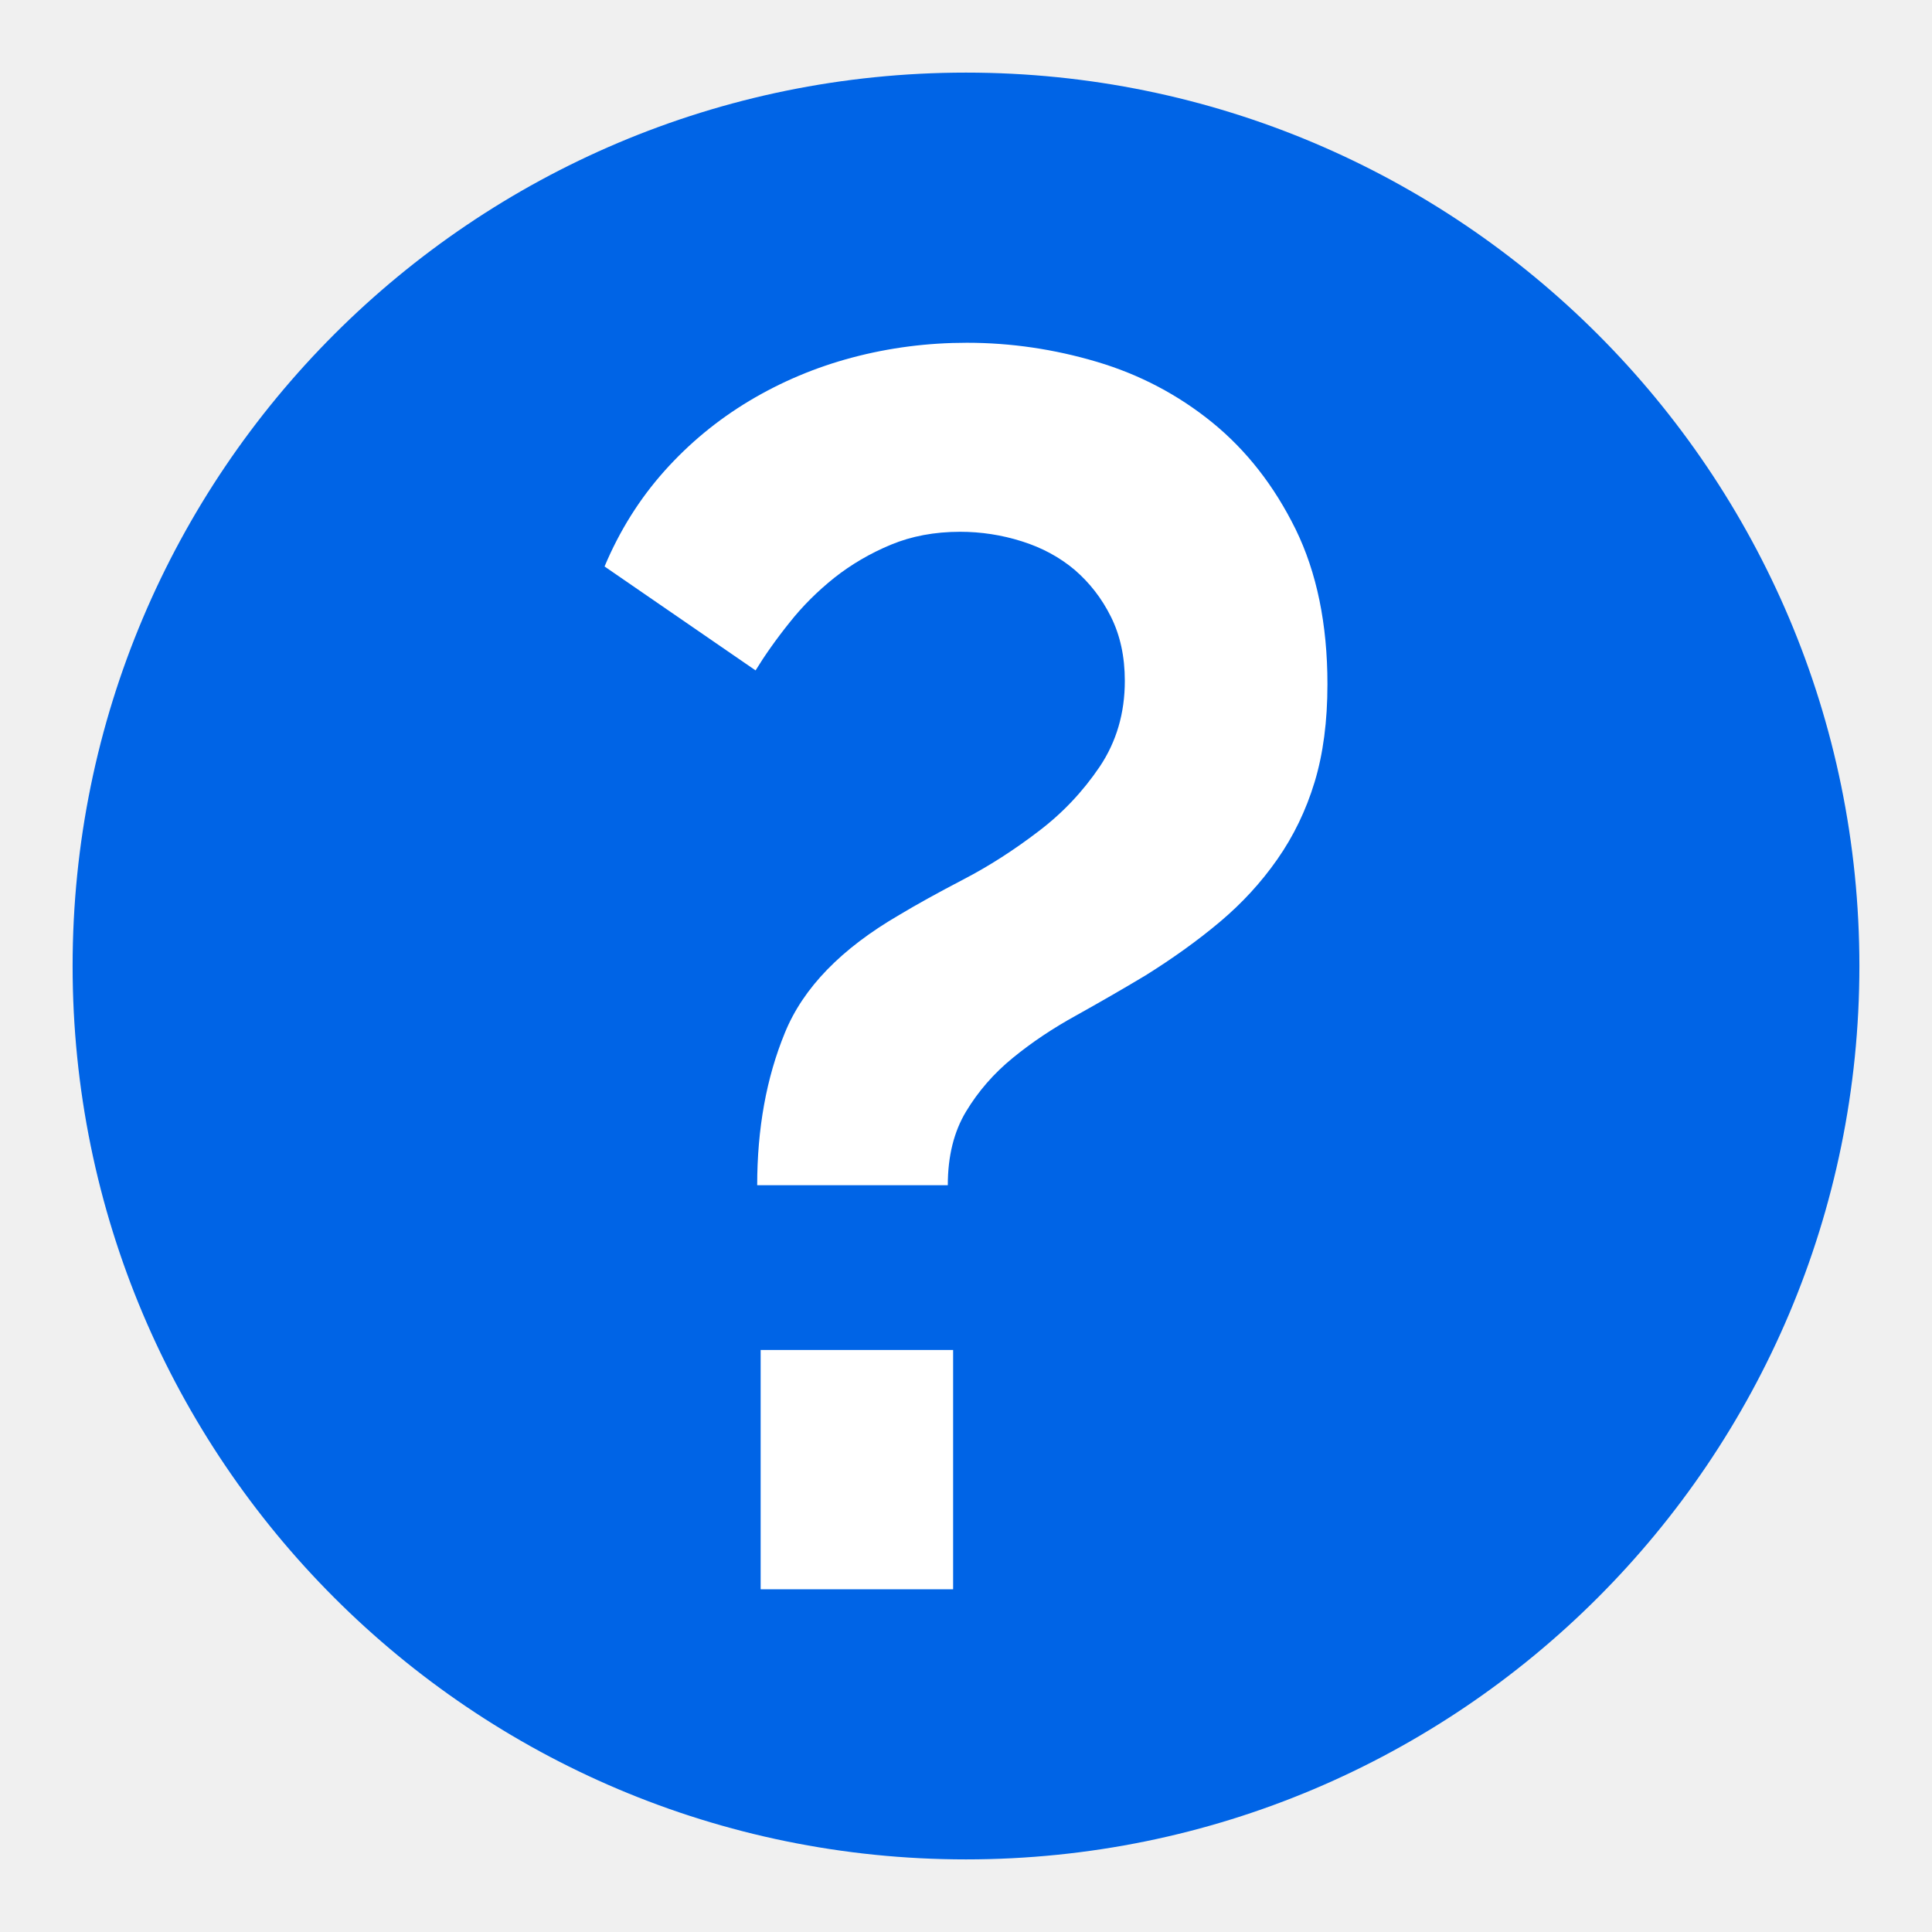
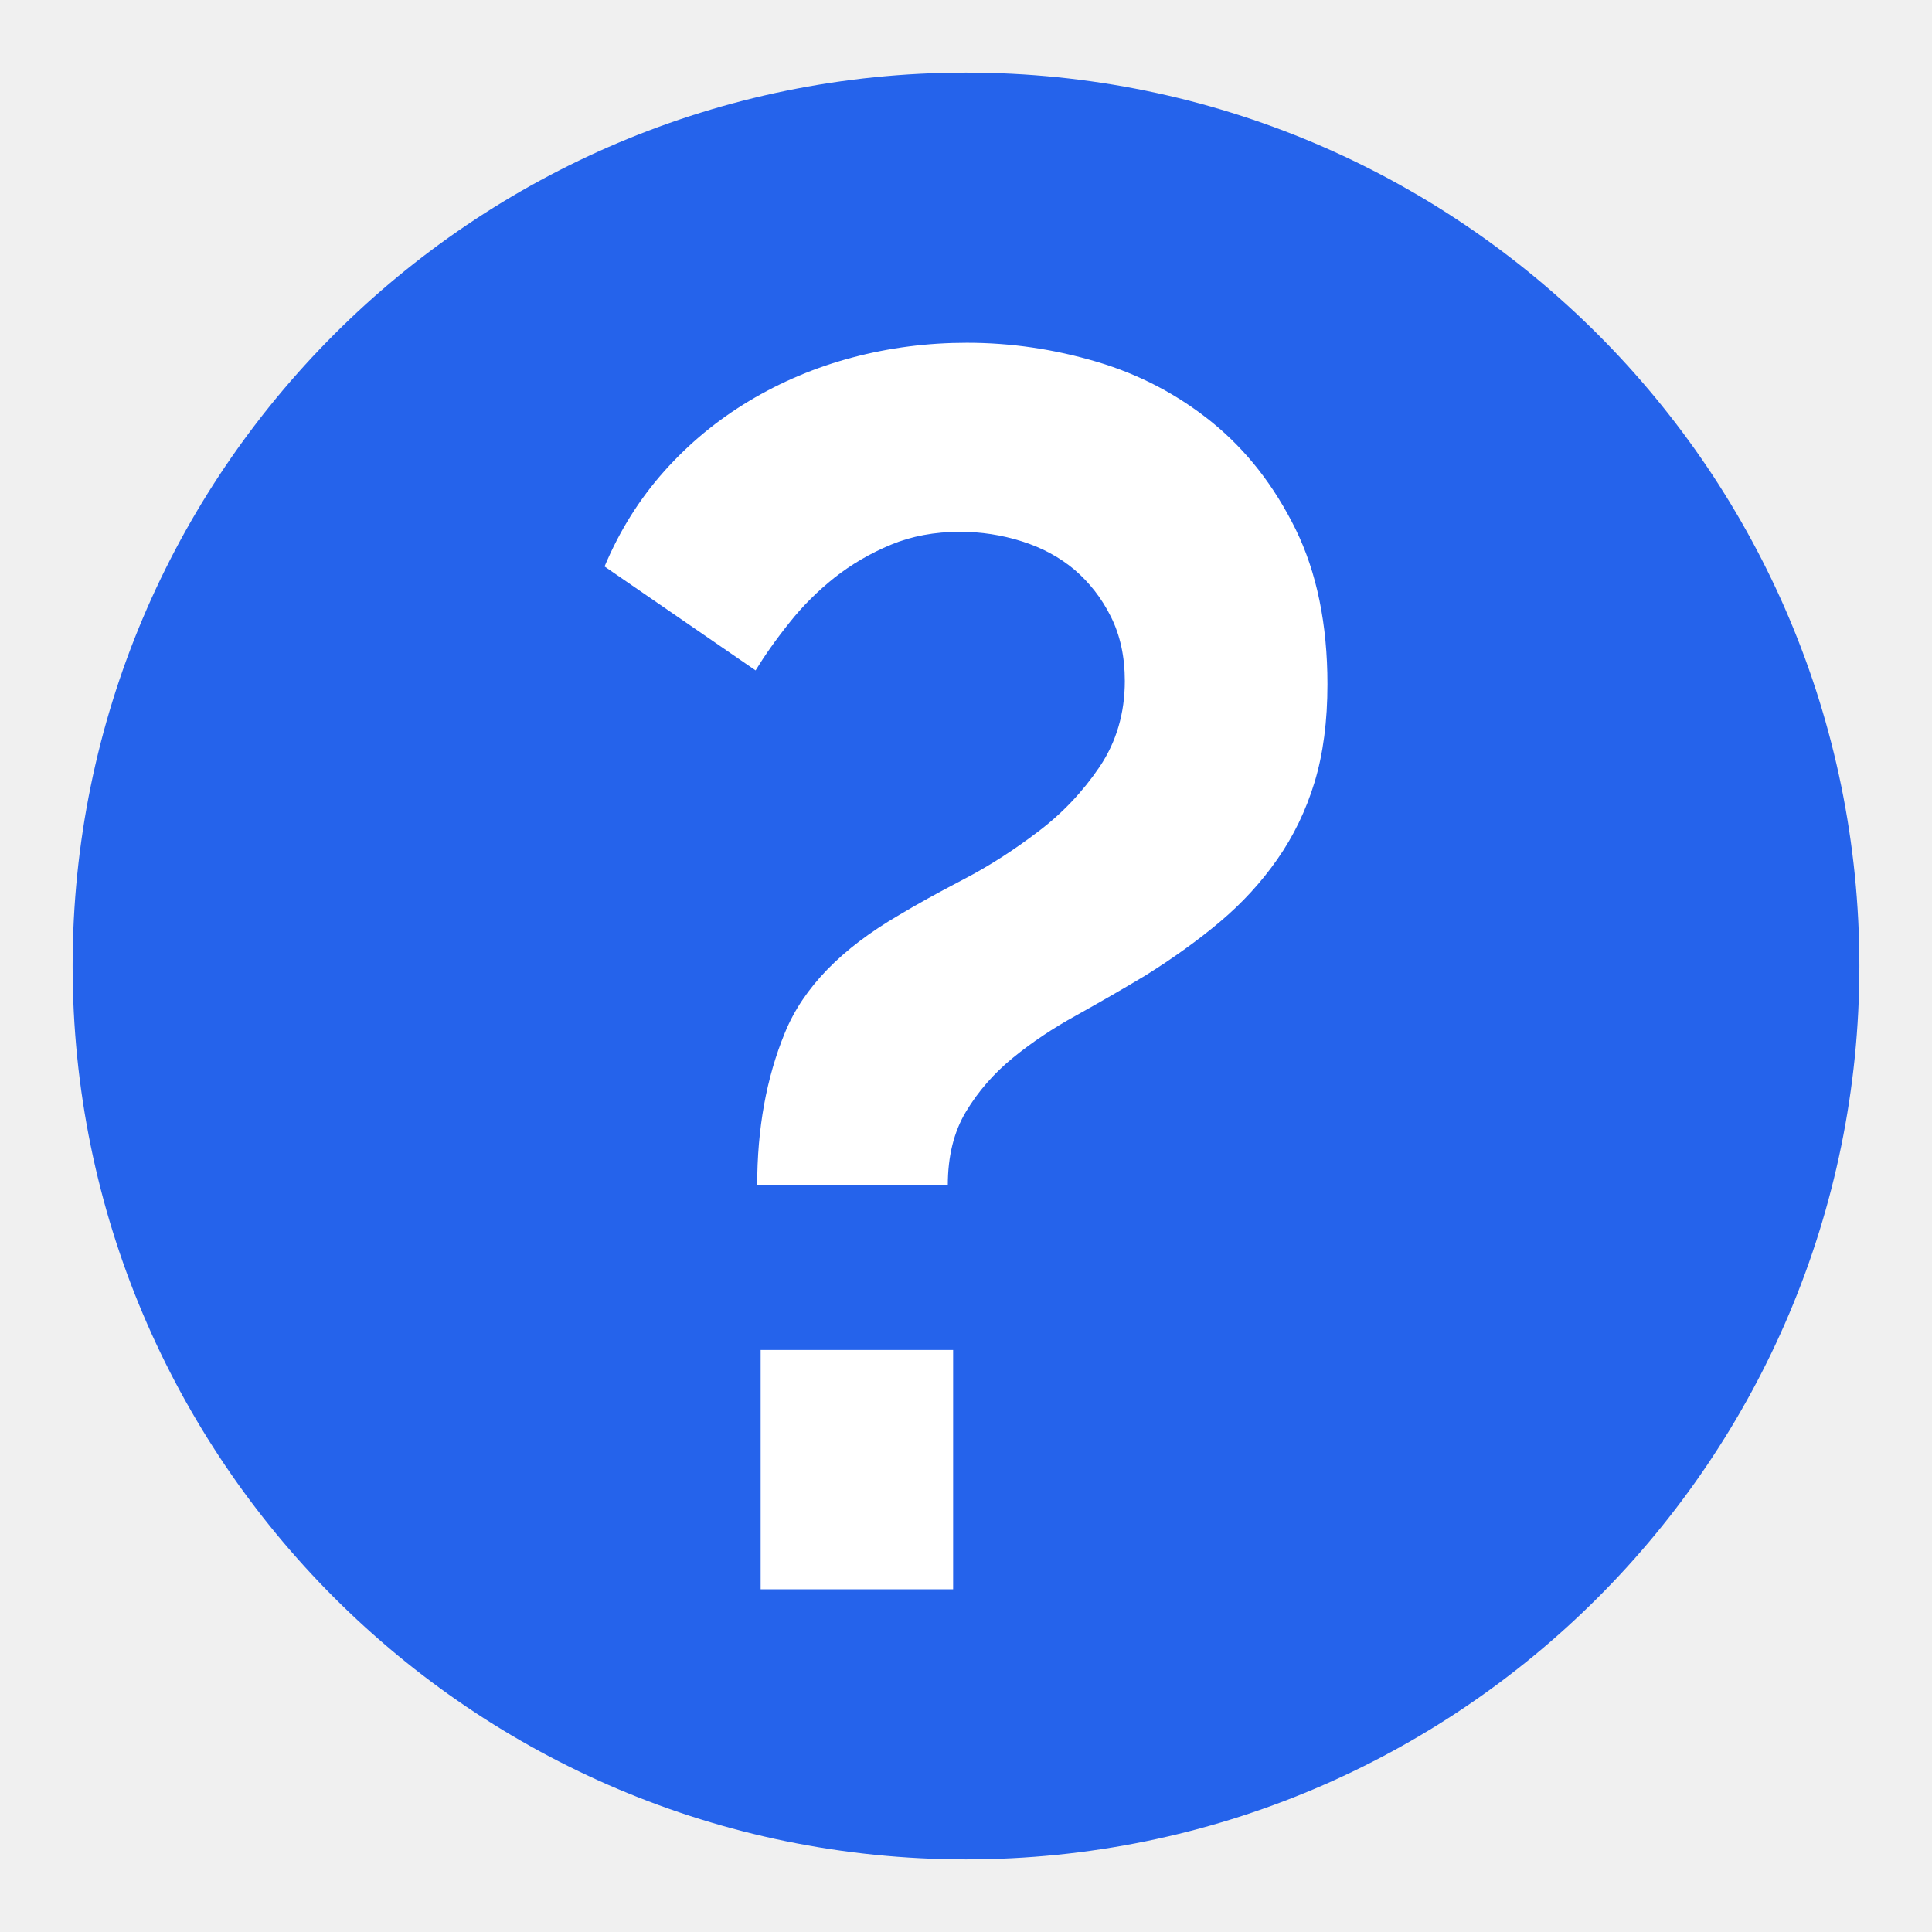
<svg xmlns="http://www.w3.org/2000/svg" version="1.1" id="Vrstva_1" x="0px" y="0px" width="24px" height="24px" viewBox="0 0 24 24" enable-background="new 0 0 24 24" xml:space="preserve">
-   <circle fill="#0064E6" cx="12" cy="12" r="11.098" />
+   <circle fill="#2563EB" cx="12" cy="12" r="11.098" />
  <g>
    <path fill="#FFFFFF" d="M9.406,14.725c0-0.703,0.114-1.336,0.344-1.895c0.229-0.562,0.704-1.048,1.422-1.465   c0.215-0.129,0.48-0.276,0.797-0.441c0.317-0.165,0.625-0.363,0.925-0.592c0.304-0.229,0.558-0.499,0.767-0.808   c0.207-0.309,0.312-0.664,0.312-1.066c0-0.302-0.058-0.567-0.173-0.797c-0.114-0.23-0.266-0.423-0.45-0.582   c-0.188-0.158-0.406-0.276-0.658-0.355c-0.25-0.079-0.506-0.118-0.765-0.118c-0.316,0-0.604,0.054-0.861,0.161   c-0.259,0.108-0.492,0.245-0.7,0.409c-0.208,0.166-0.396,0.352-0.56,0.56C9.64,7.943,9.5,8.142,9.386,8.328L7.51,7.037   c0.187-0.445,0.435-0.84,0.743-1.185s0.66-0.635,1.055-0.872c0.396-0.237,0.822-0.417,1.281-0.539   c0.46-0.122,0.934-0.183,1.422-0.183c0.545,0,1.084,0.079,1.616,0.237c0.531,0.158,1.008,0.409,1.432,0.753   c0.424,0.345,0.769,0.786,1.035,1.325C16.357,7.11,16.49,7.753,16.49,8.5c0,0.459-0.053,0.865-0.16,1.217   c-0.107,0.352-0.262,0.671-0.463,0.958c-0.201,0.288-0.439,0.546-0.711,0.775c-0.273,0.23-0.582,0.452-0.926,0.667   c-0.287,0.172-0.574,0.337-0.861,0.497c-0.287,0.158-0.549,0.332-0.787,0.527c-0.237,0.193-0.43,0.416-0.581,0.666   c-0.152,0.252-0.227,0.557-0.227,0.916H9.406V14.725z M9.449,19.742V16.77h2.391v2.973H9.449L9.449,19.742z" />
  </g>
</svg>
